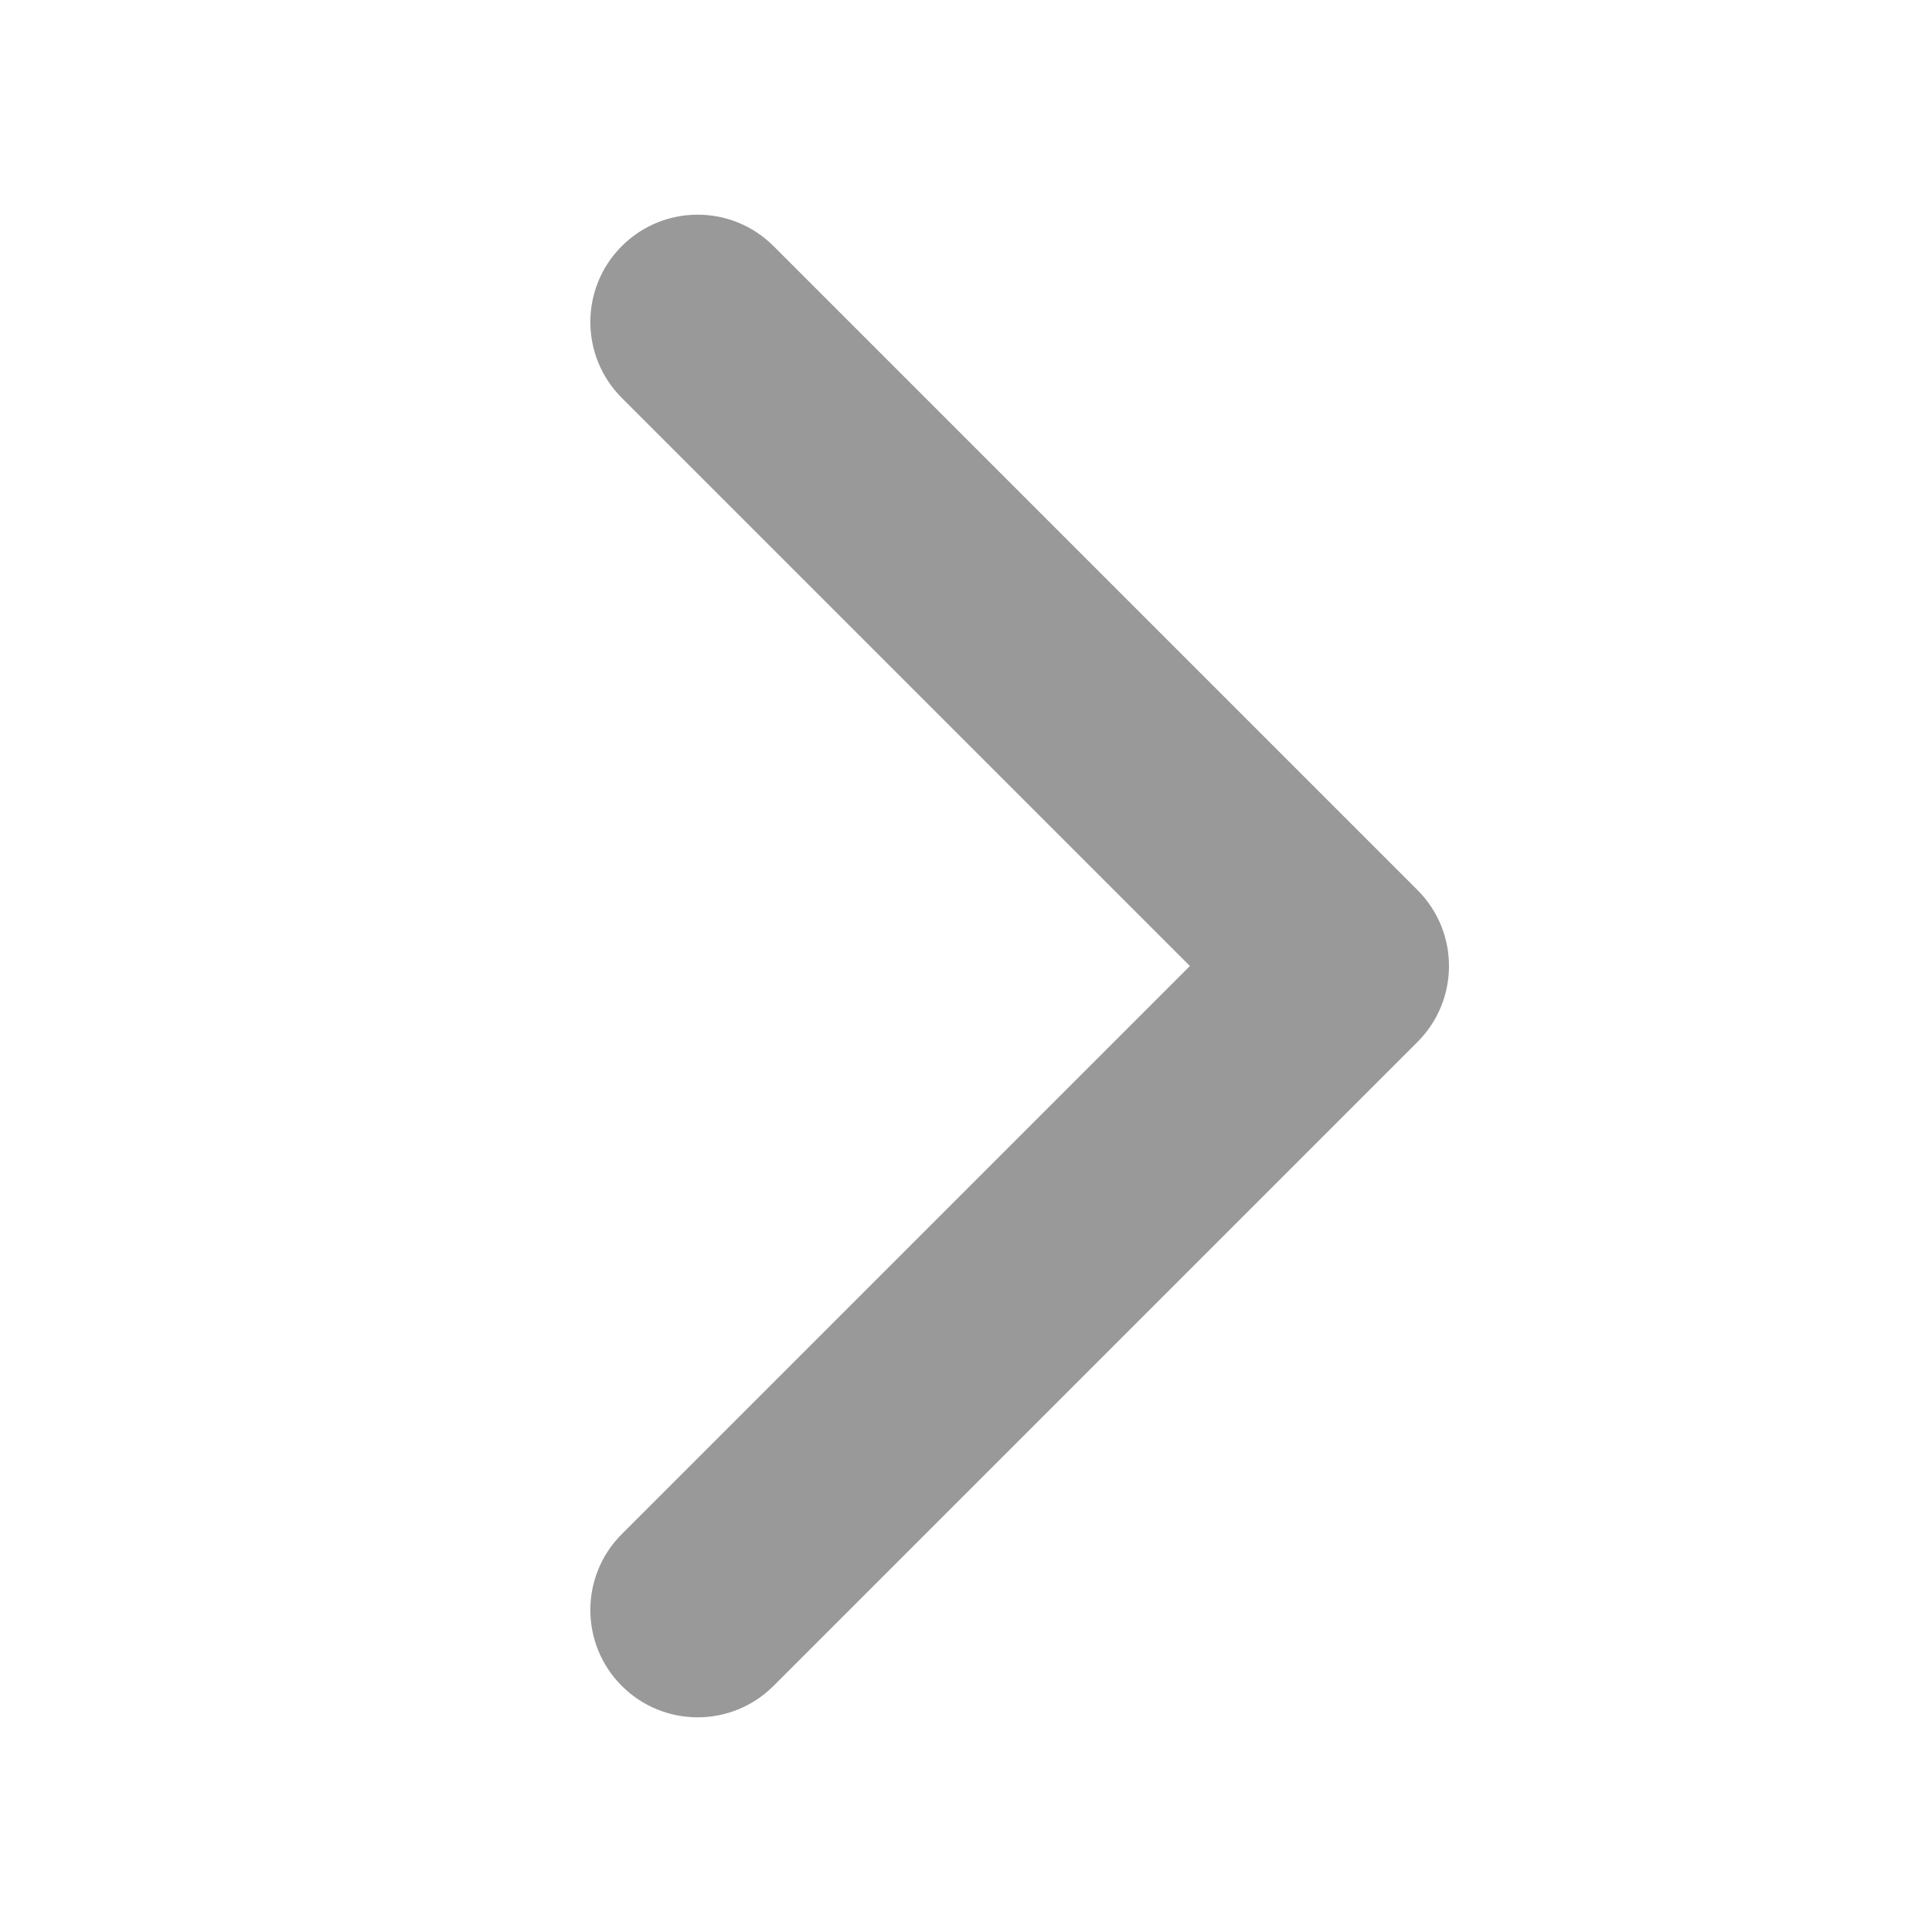
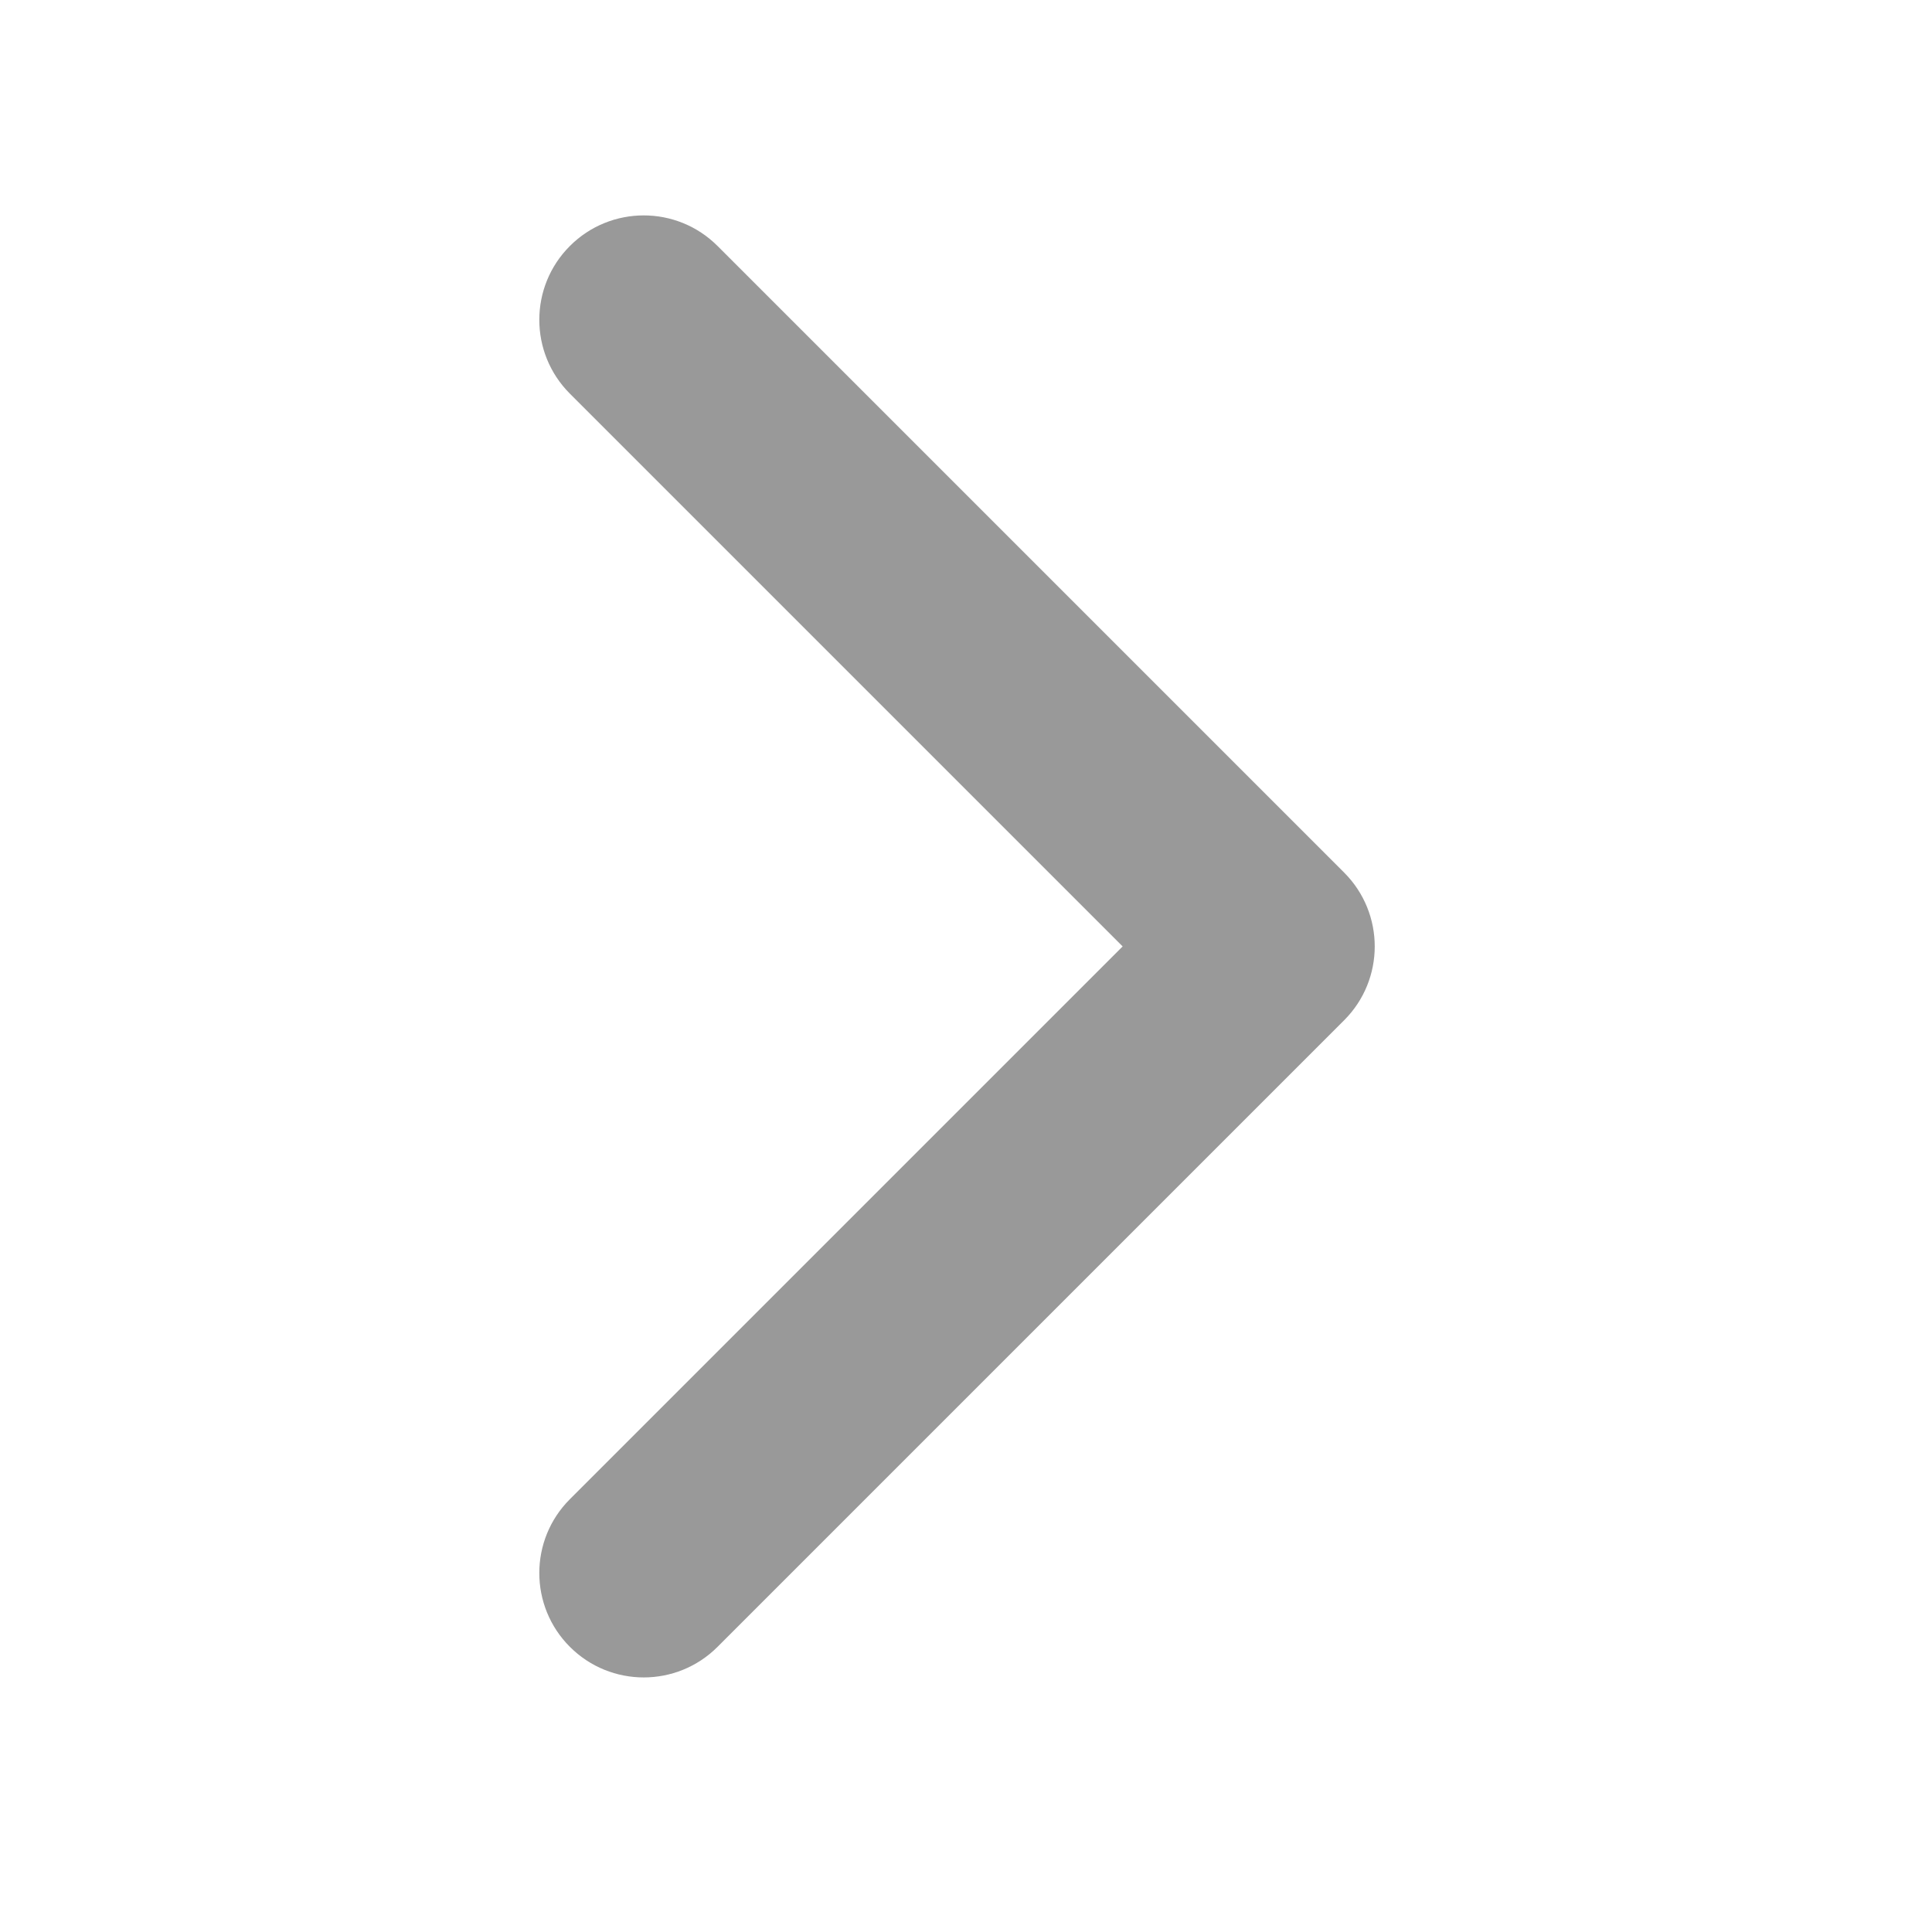
- <svg xmlns="http://www.w3.org/2000/svg" width="36" height="36" viewBox="0 0 36 36" fill="none">
-   <path fill-rule="evenodd" clip-rule="evenodd" d="M11.586 4.586C12.367 3.805 13.633 3.805 14.414 4.586L26.414 16.586C27.195 17.367 27.195 18.633 26.414 19.414L14.414 31.414C13.633 32.195 12.367 32.195 11.586 31.414C10.805 30.633 10.805 29.367 11.586 28.586L22.172 18L11.586 7.414C10.805 6.633 10.805 5.367 11.586 4.586Z" fill="#999999" />
+ <svg xmlns="http://www.w3.org/2000/svg" width="37" height="37" viewBox="0 0 37 37" fill="none">
+   <path fill-rule="evenodd" clip-rule="evenodd" d="M10.914 4.711C11.695 3.93 12.961 3.93 13.742 4.711L25.742 16.711C26.523 17.492 26.523 18.758 25.742 19.539L13.742 31.539C12.961 32.32 11.695 32.32 10.914 31.539C10.133 30.758 10.133 29.492 10.914 28.711L21.5 18.125L10.914 7.539C10.133 6.758 10.133 5.492 10.914 4.711Z" fill="#999999" />
</svg>
